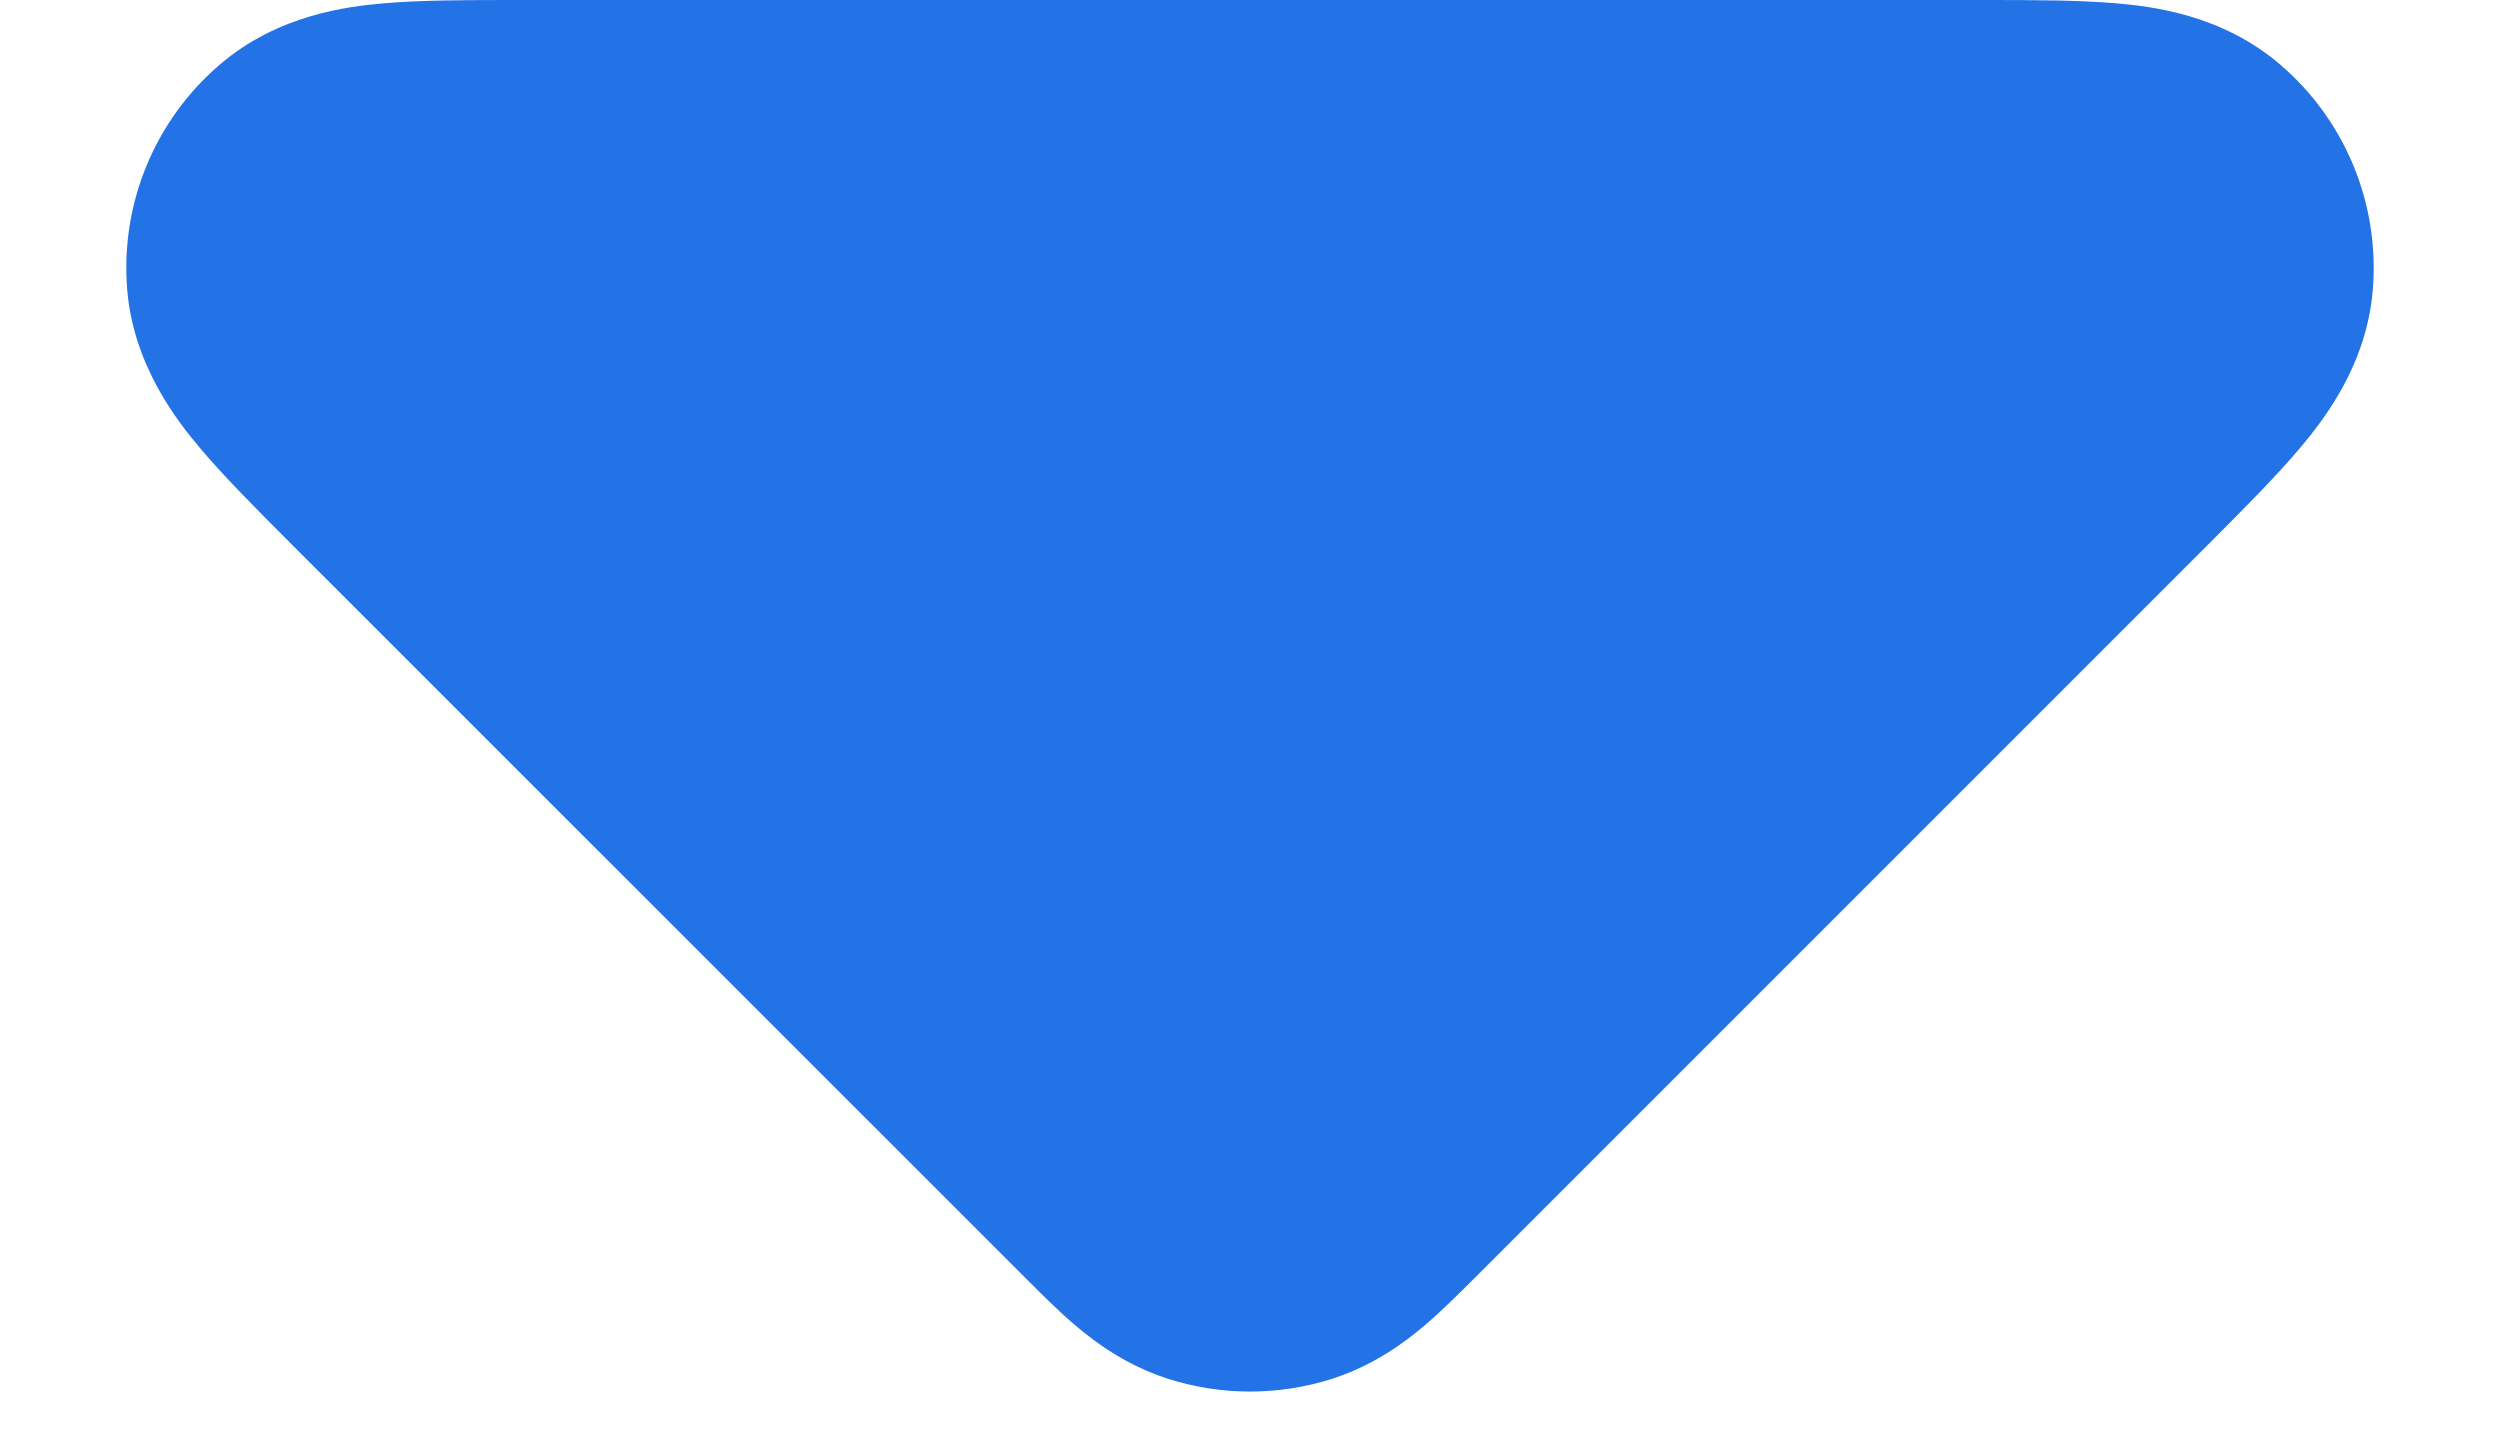
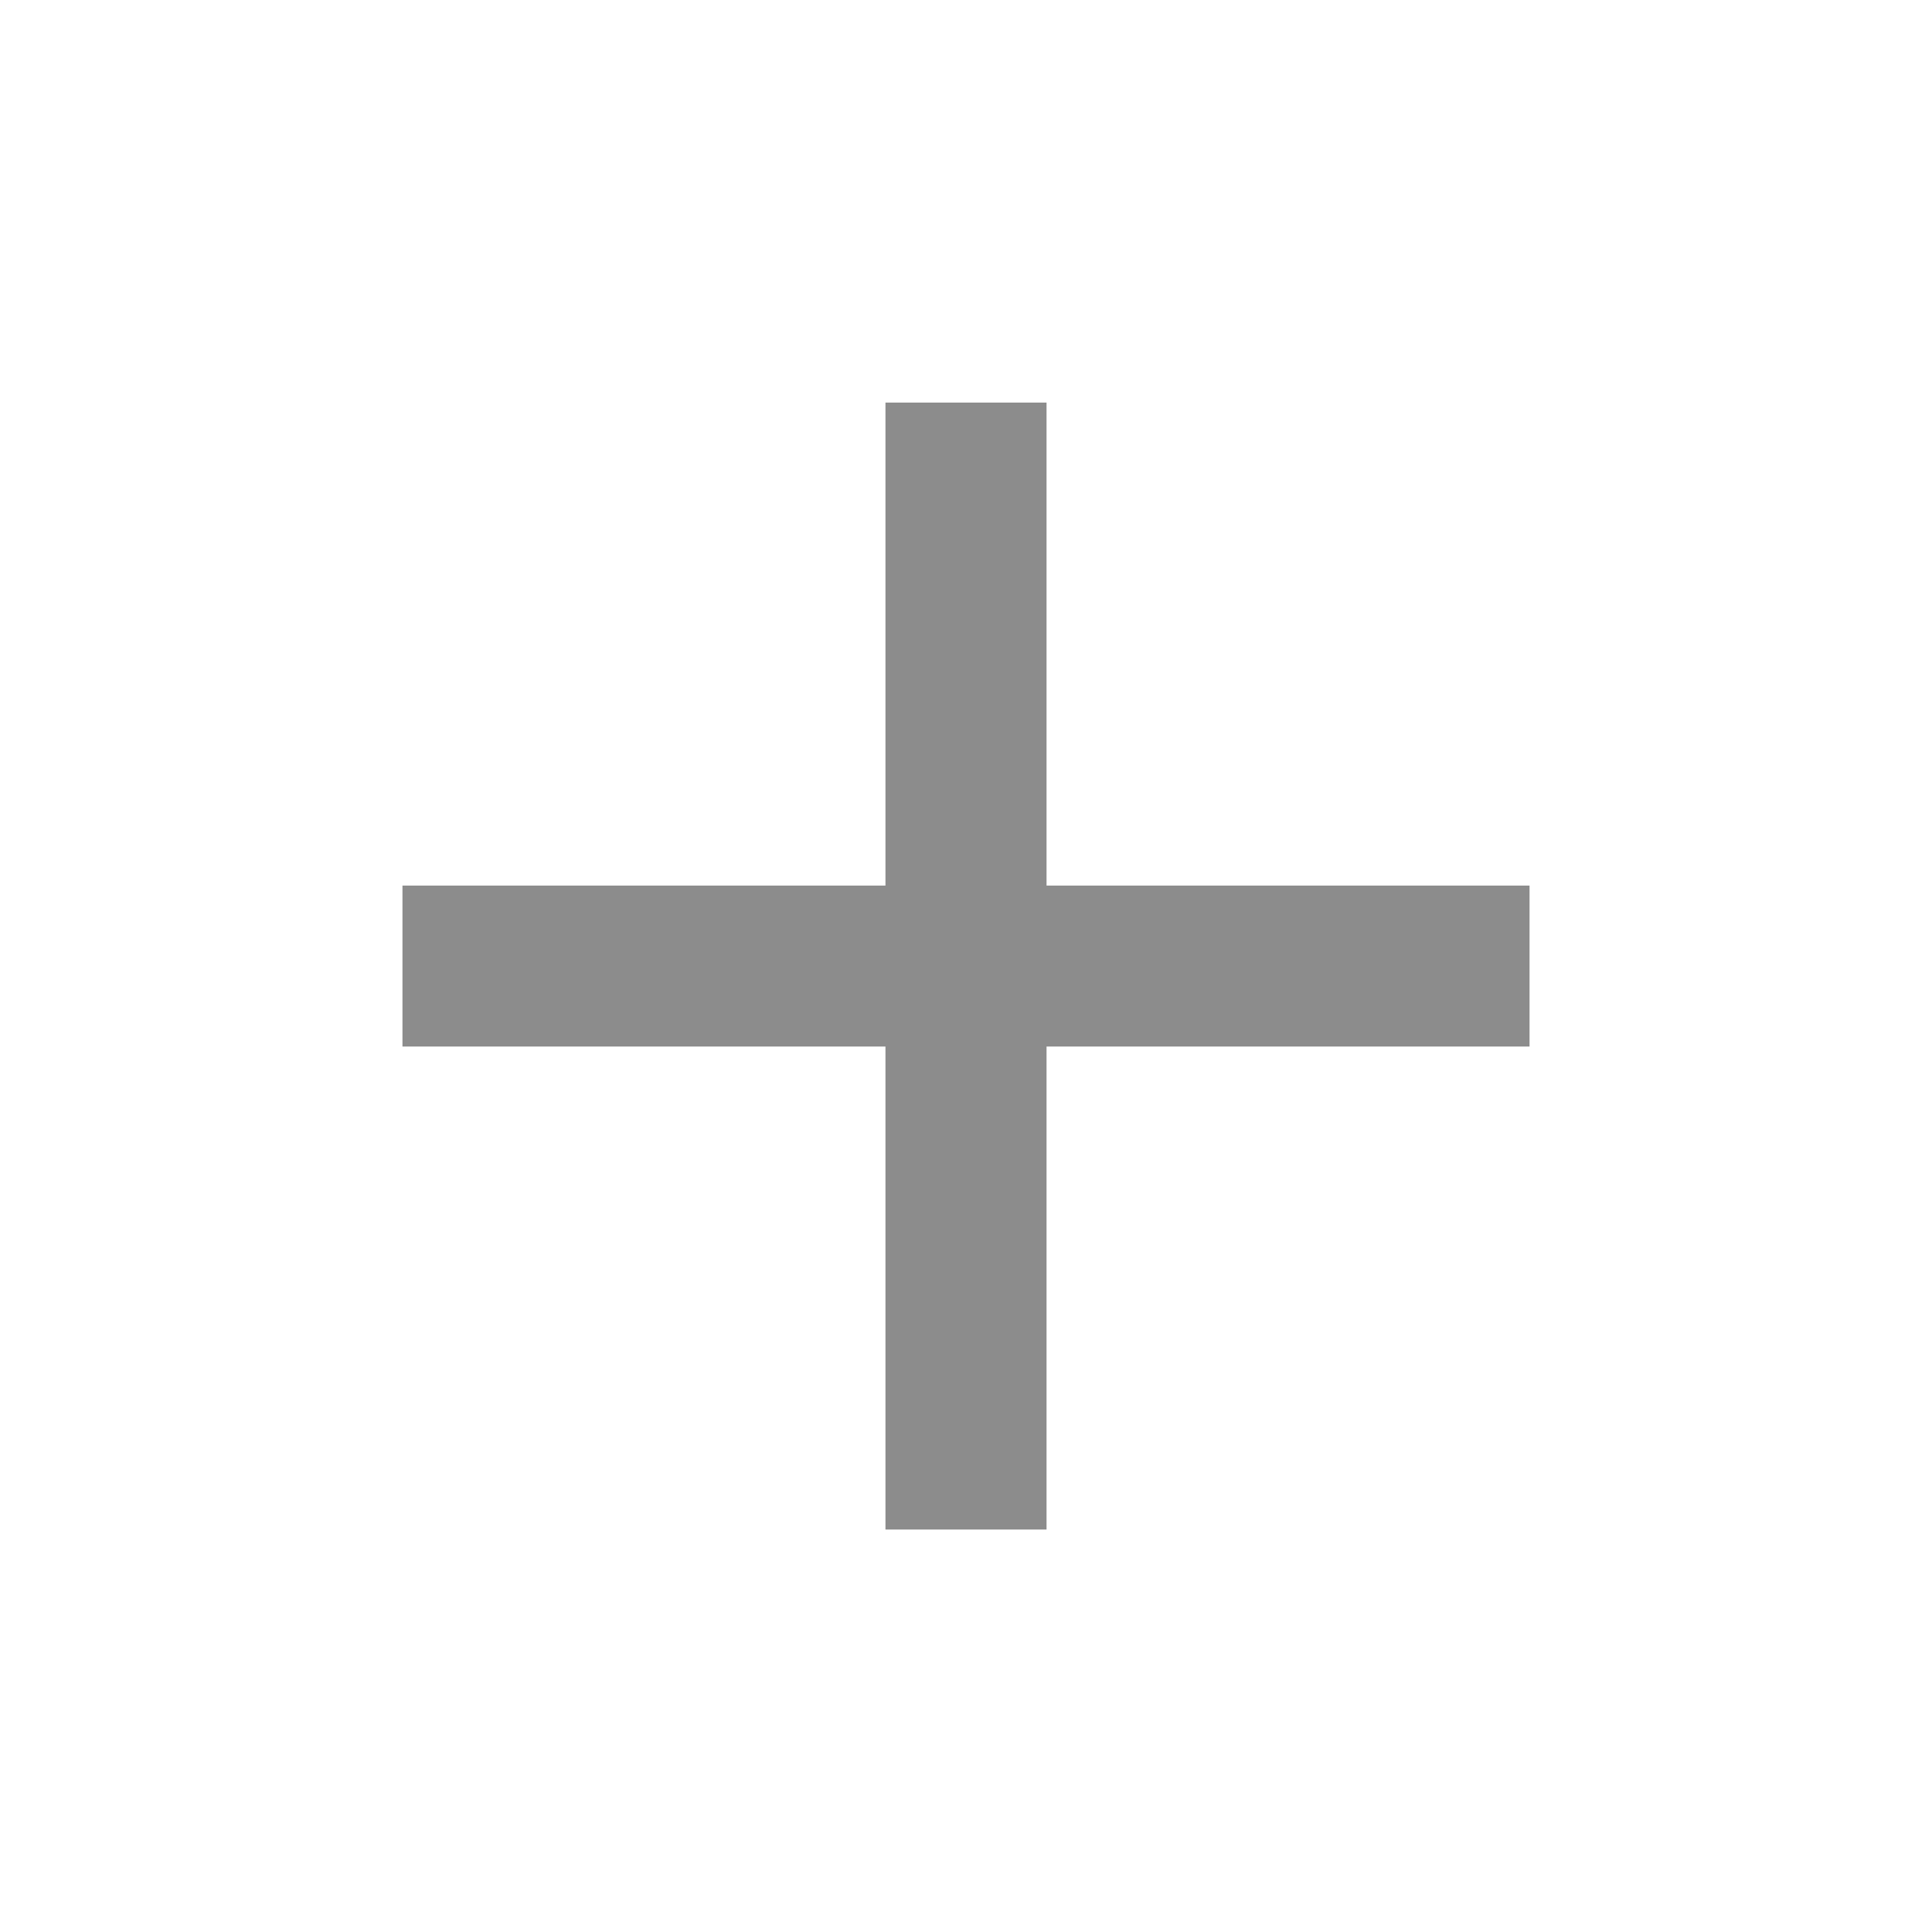
- <svg xmlns="http://www.w3.org/2000/svg" width="14" height="8" viewBox="0 0 14 8" fill="none">
-   <path d="M12.767 0.36C13.132 0.671 13.326 1.139 13.288 1.618C13.255 2.046 13.008 2.356 12.885 2.503C12.747 2.668 12.559 2.855 12.368 3.047L8.257 7.158C8.172 7.242 8.072 7.343 7.976 7.424C7.865 7.518 7.696 7.644 7.464 7.72C7.162 7.817 6.838 7.817 6.537 7.72C6.304 7.644 6.135 7.518 6.024 7.424C5.928 7.343 5.828 7.242 5.744 7.158L1.632 3.047C1.441 2.855 1.253 2.668 1.115 2.503C0.992 2.356 0.746 2.046 0.712 1.618C0.674 1.139 0.868 0.671 1.233 0.36C1.56 0.08 1.953 0.036 2.144 0.019C2.358 4.65866e-05 2.624 8.56882e-05 2.894 0L11.106 0C11.376 8.56882e-05 11.642 4.65866e-05 11.856 0.019C12.047 0.036 12.44 0.08 12.767 0.36Z" fill="#2373E6" style="fill:#2373E6;fill:color(display-p3 0.137 0.451 0.902);fill-opacity:1;" />
+ <svg xmlns="http://www.w3.org/2000/svg" width="16" height="16" viewBox="0 0 16 16" fill="none">
+   <mask id="mask0_851_57" style="mask-type:alpha" maskUnits="userSpaceOnUse" x="0" y="0" width="16" height="16">
+     <rect width="16" height="16" fill="#D9D9D9" style="fill:#D9D9D9;fill:color(display-p3 0.851 0.851 0.851);fill-opacity:1;" />
+   </mask>
+   <g mask="url(#mask0_851_57)">
+     <path d="M7.333 8.667H3.333V7.334H7.333V3.334H8.667V7.334H12.667V8.667H8.667V12.667H7.333V8.667Z" fill="#8C8C8C" style="fill:#8C8C8C;fill:color(display-p3 0.547 0.547 0.547);fill-opacity:1;" />
+   </g>
</svg>
